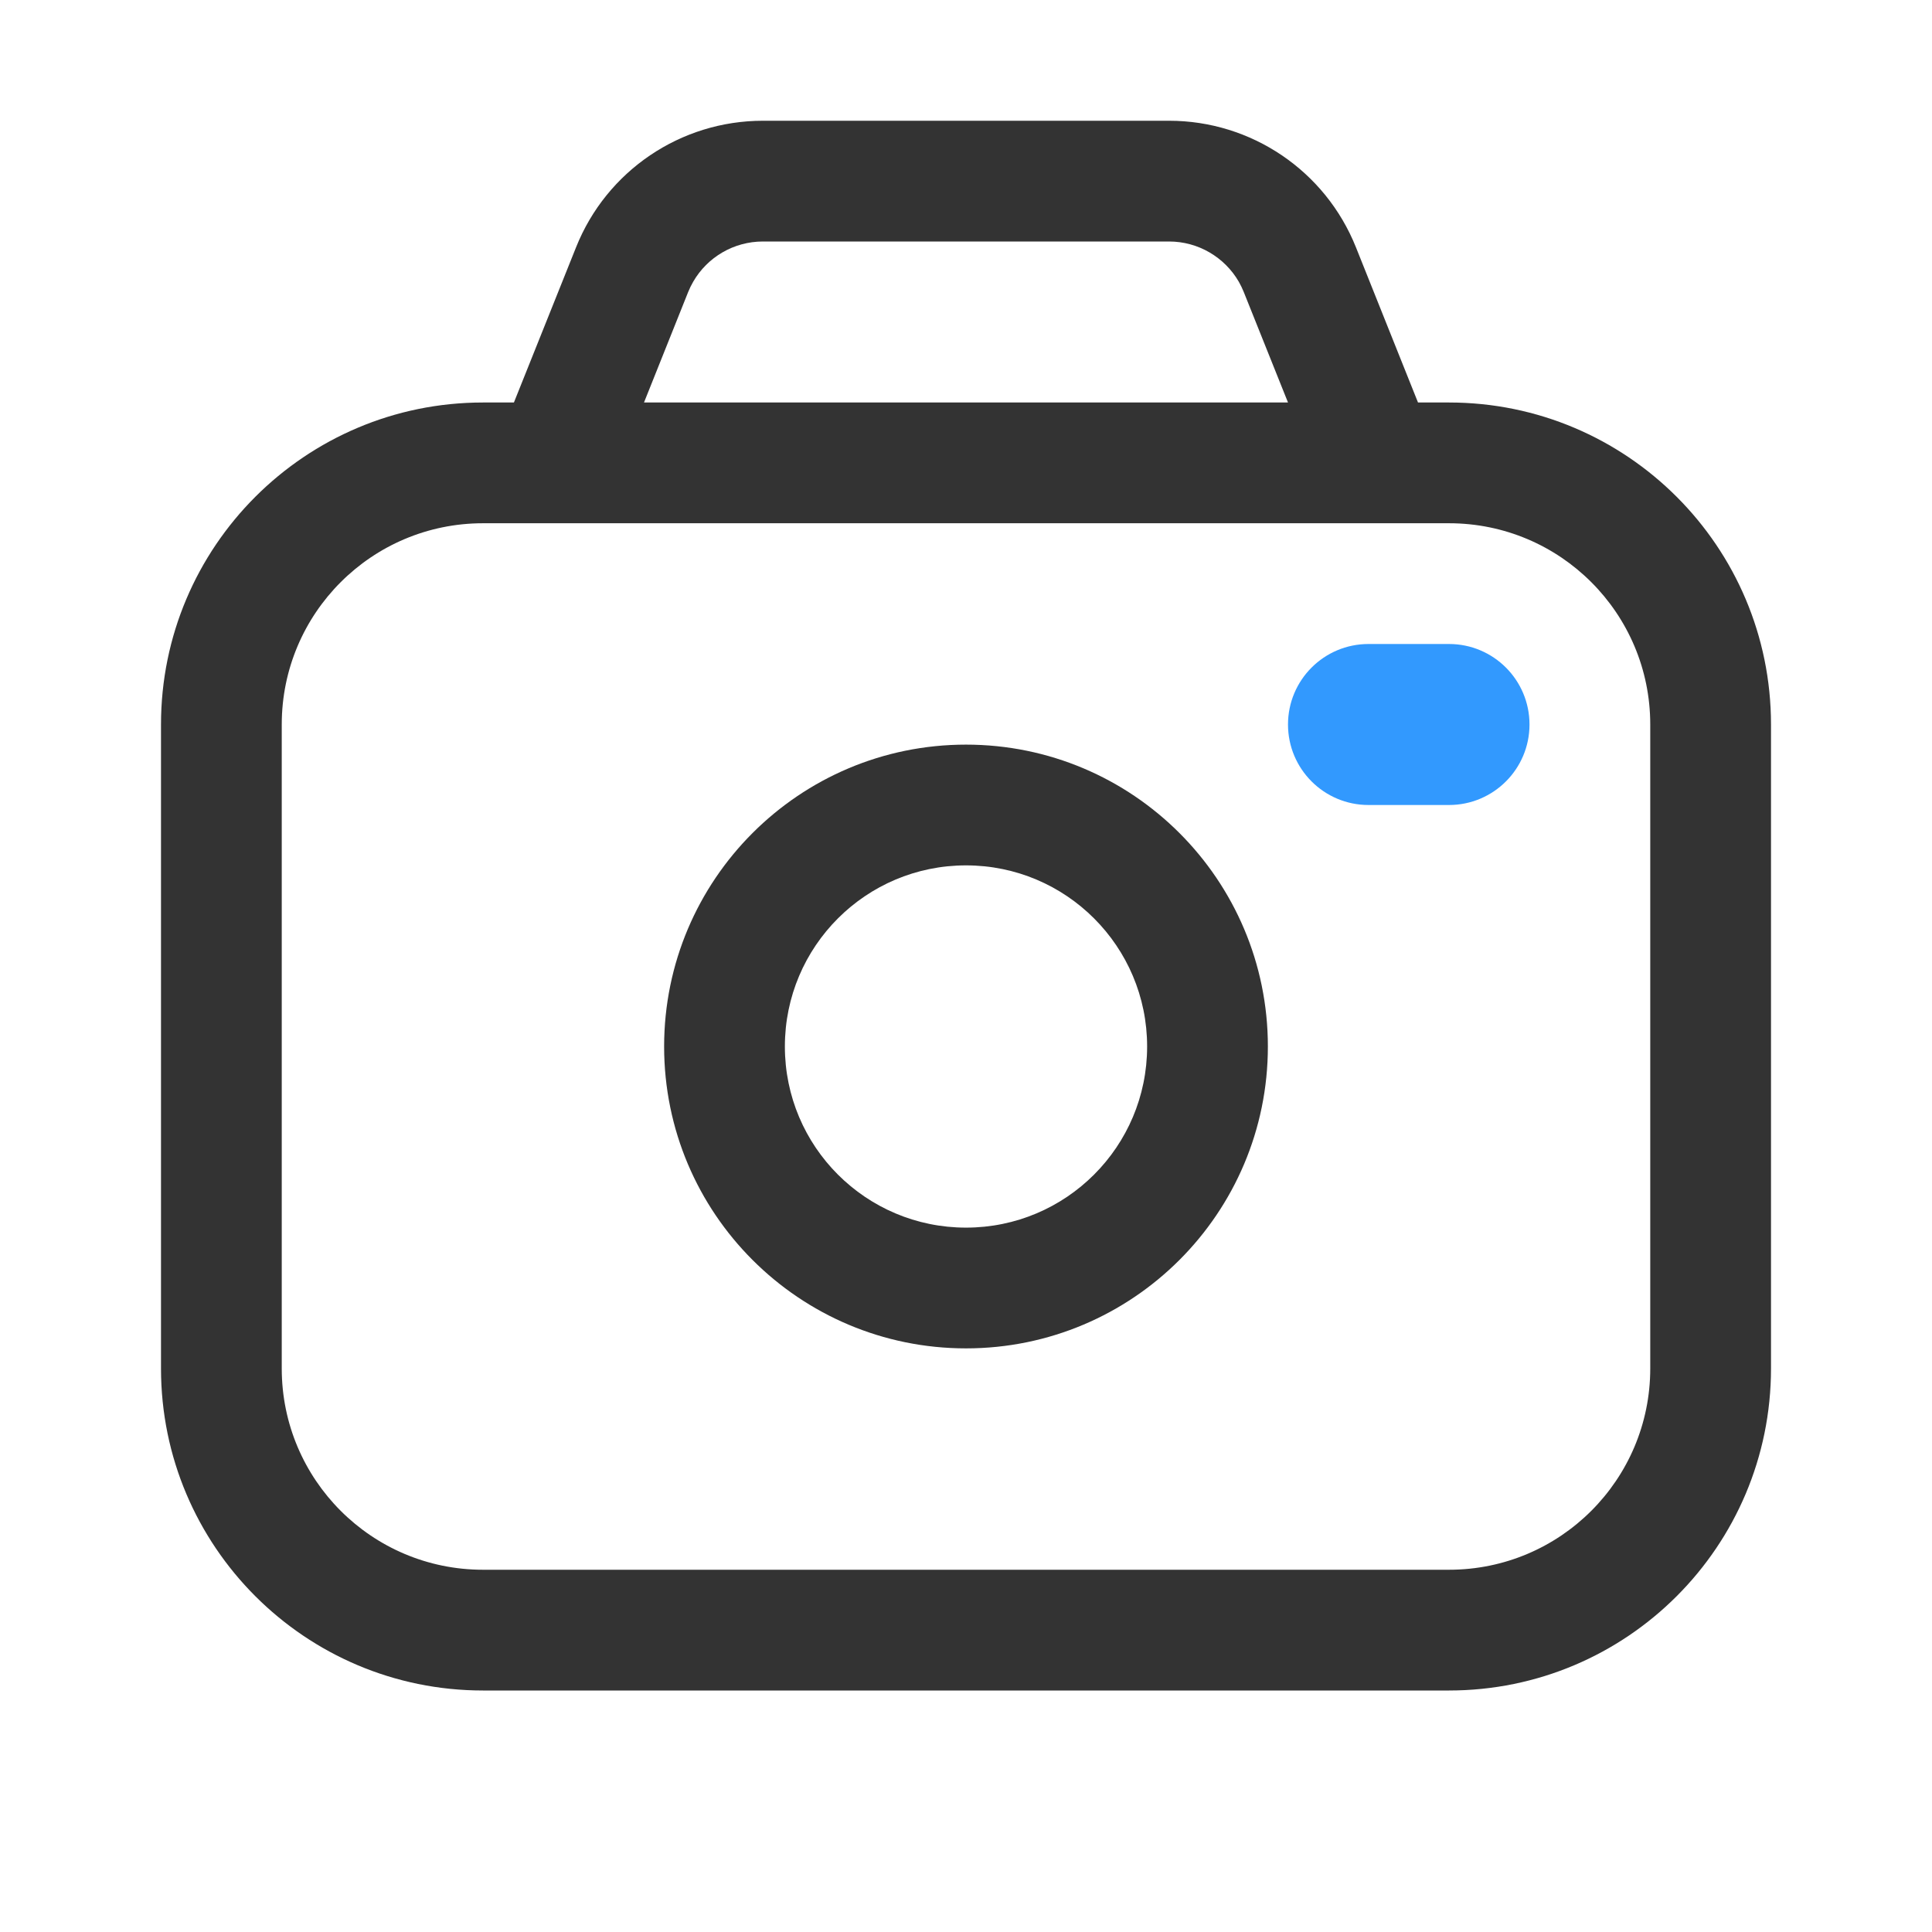
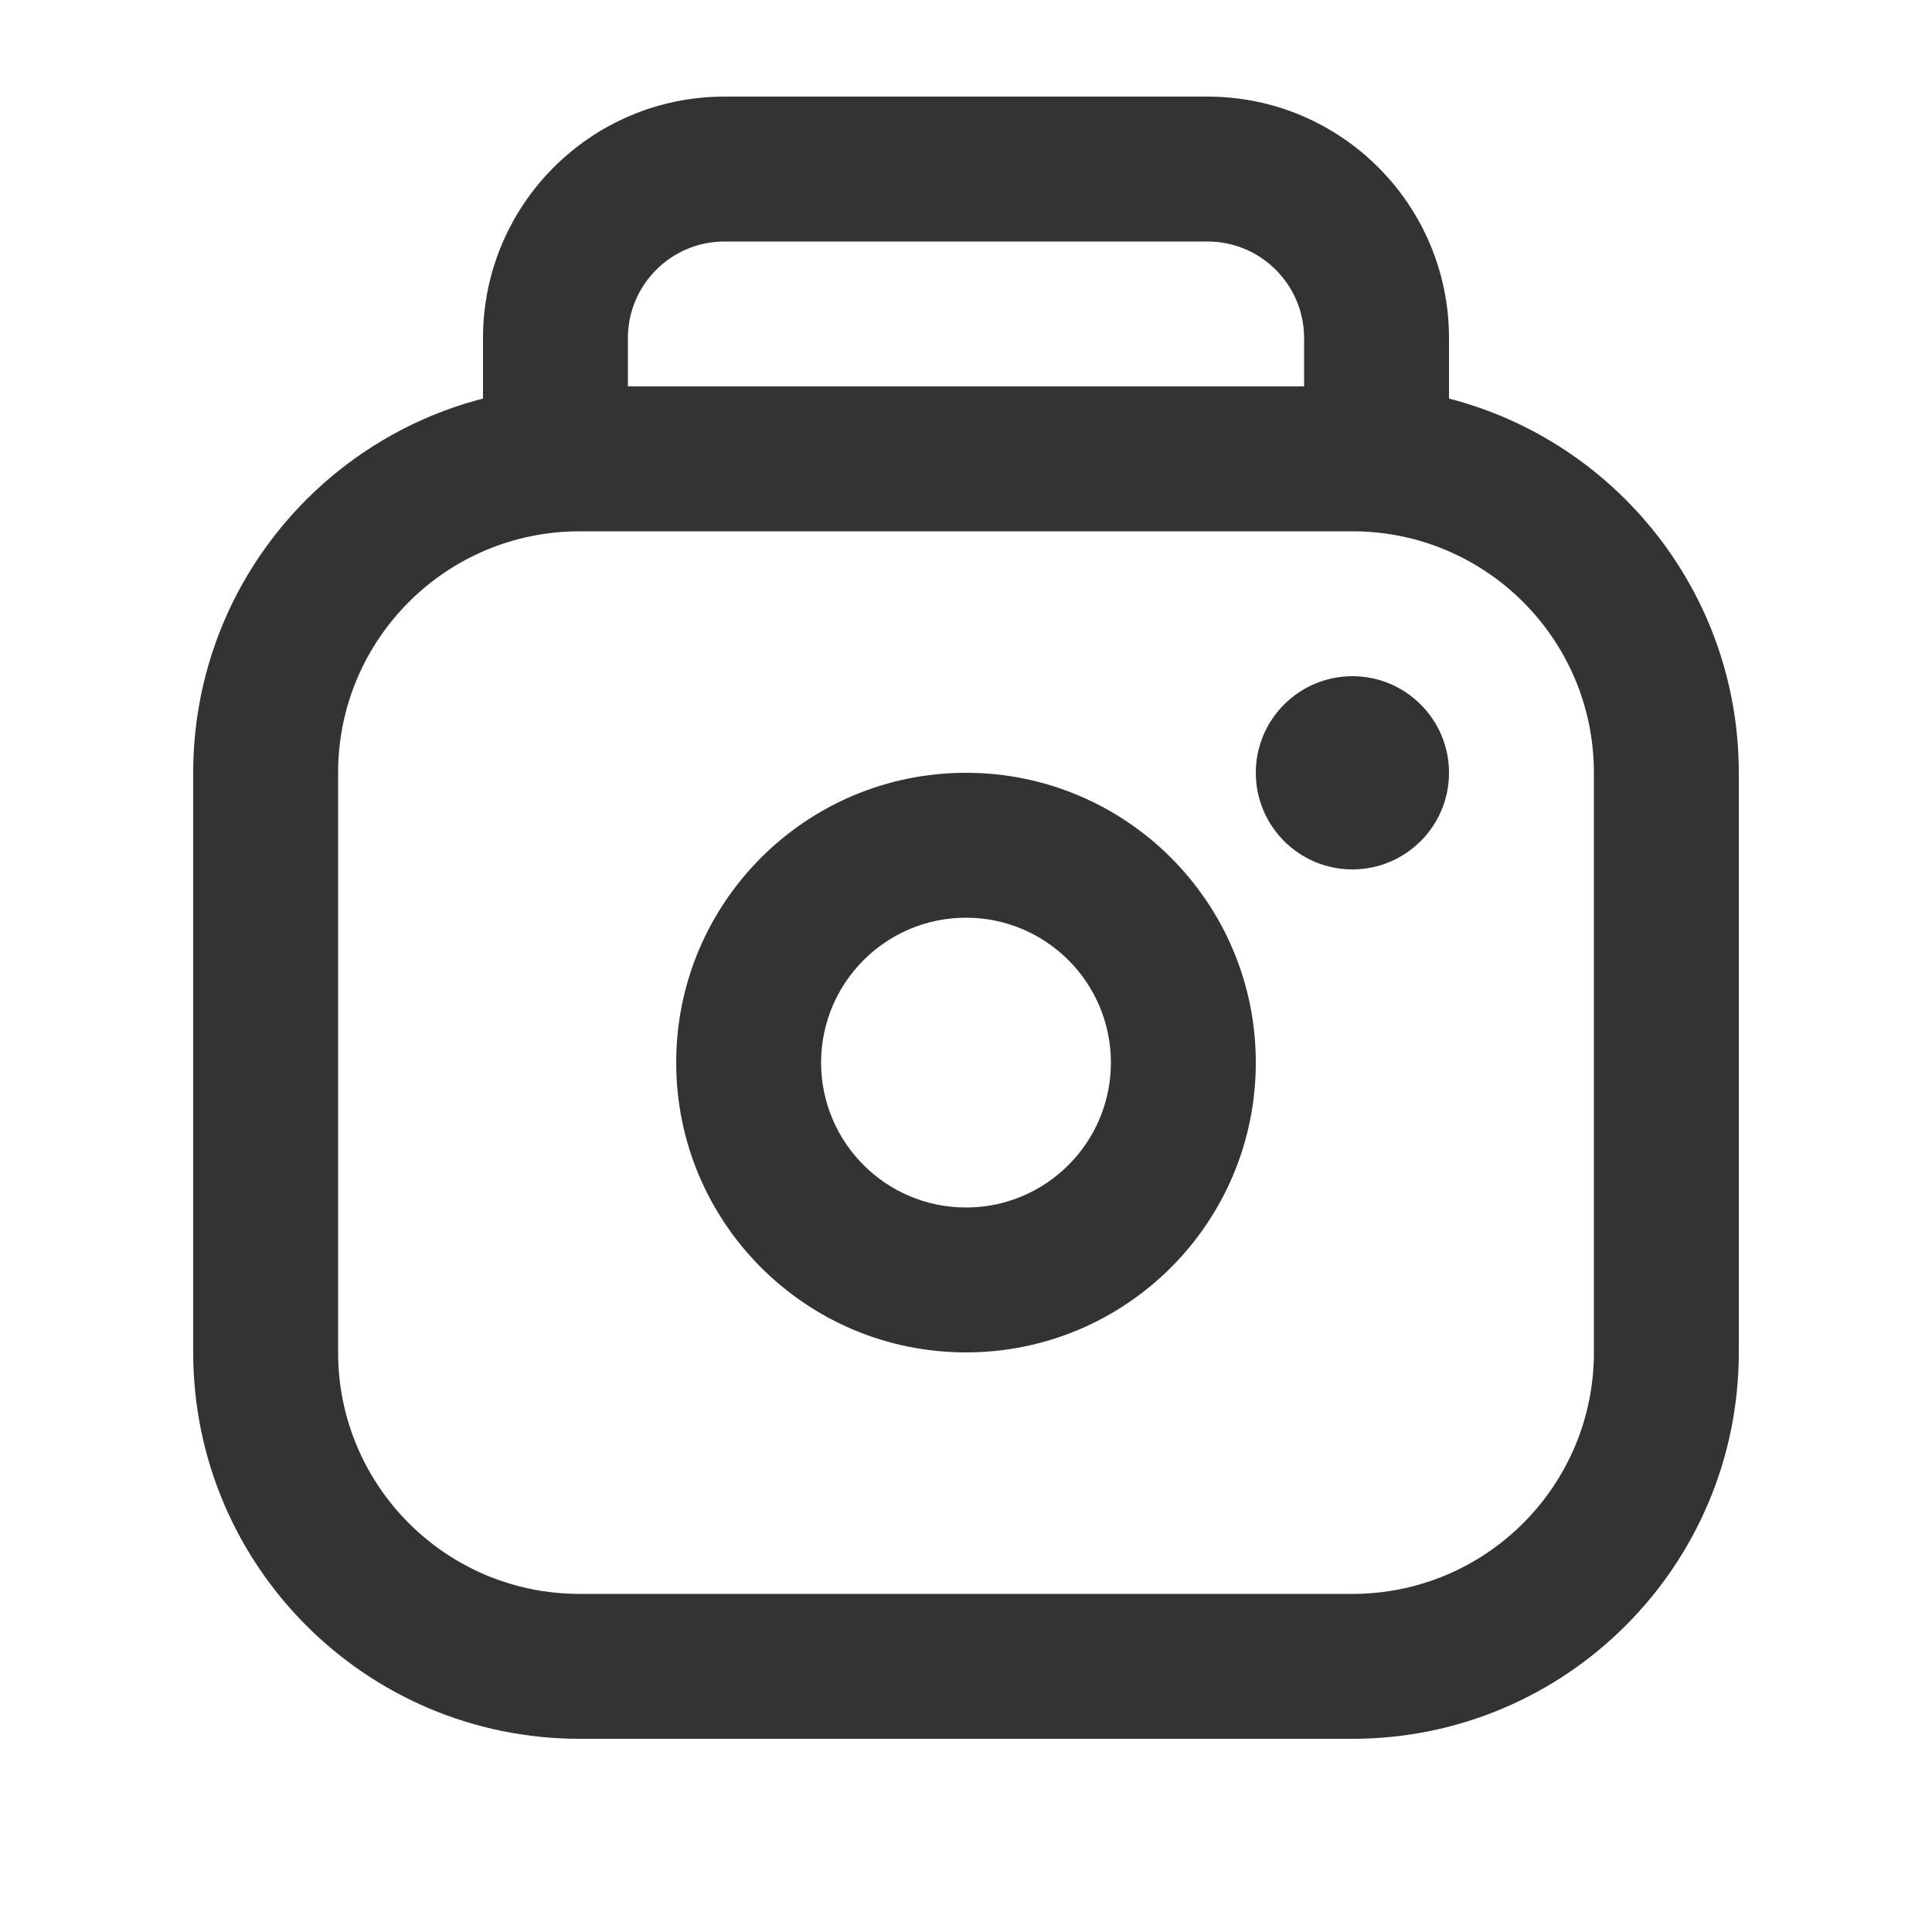
- <svg xmlns="http://www.w3.org/2000/svg" width="24" height="24" viewBox="0 0 24 24" fill="none">
-   <rect x="16" y="8" width="3" height="2" rx="1" fill="#3299FE" />
-   <path fill-rule="evenodd" clip-rule="evenodd" d="M18 5H17.615L16.844 3.072C16.464 2.122 15.545 1.5 14.523 1.5H9.477C8.454 1.5 7.535 2.122 7.156 3.072L6.384 5H6C3.791 5 2 6.791 2 9V17C2 19.209 3.791 21 6 21H18C20.209 21 22 19.209 22 17V9C22 6.791 20.209 5 18 5ZM15.451 3.629L16 5H8L8.548 3.629C8.566 3.584 8.587 3.541 8.611 3.5C8.787 3.194 9.116 3 9.477 3H14.523C14.883 3 15.212 3.194 15.389 3.5C15.412 3.541 15.433 3.584 15.451 3.629ZM3.5 9C3.5 7.619 4.619 6.5 6 6.5H18C19.381 6.5 20.5 7.619 20.5 9V17C20.5 18.381 19.381 19.5 18 19.5H6C4.619 19.5 3.5 18.381 3.5 17V9ZM9.75 13C9.75 11.757 10.757 10.75 12 10.75C13.243 10.75 14.25 11.757 14.25 13C14.25 14.243 13.243 15.25 12 15.25C10.757 15.25 9.75 14.243 9.75 13ZM12 9.25C9.929 9.25 8.25 10.929 8.25 13C8.25 15.071 9.929 16.75 12 16.75C14.071 16.75 15.75 15.071 15.75 13C15.75 10.929 14.071 9.25 12 9.25Z" fill="#333333" />
+ <svg xmlns="http://www.w3.org/2000/svg" width="20" height="20" viewBox="0 0 20 20" fill="none">
+   <path fill-rule="evenodd" clip-rule="evenodd" d="M7.5 2.5H12.5C13.052 2.5 13.5 2.948 13.5 3.5V4H6.5V3.5C6.5 2.948 6.948 2.5 7.5 2.5ZM5 4.126V3.5C5 2.119 6.119 1 7.5 1H12.5C13.881 1 15 2.119 15 3.5V4.126C16.725 4.57 18 6.136 18 8V14C18 16.209 16.209 18 14 18H6C3.791 18 2 16.209 2 14V8C2 6.136 3.275 4.57 5 4.126ZM6 5.5C4.619 5.5 3.5 6.619 3.5 8V14C3.5 15.381 4.619 16.5 6 16.5H14C15.381 16.5 16.5 15.381 16.5 14V8C16.5 6.619 15.381 5.5 14 5.5H6ZM11.5 11C11.5 11.828 10.828 12.5 10 12.5C9.172 12.5 8.5 11.828 8.5 11C8.5 10.172 9.172 9.5 10 9.5C10.828 9.5 11.5 10.172 11.5 11ZM13 11C13 12.657 11.657 14 10 14C8.343 14 7 12.657 7 11C7 9.343 8.343 8 10 8C11.657 8 13 9.343 13 11ZM13 8C13 7.448 13.448 7 14 7C14.552 7 15 7.448 15 8C15 8.552 14.552 9 14 9C13.448 9 13 8.552 13 8Z" fill="#333333" />
</svg>
